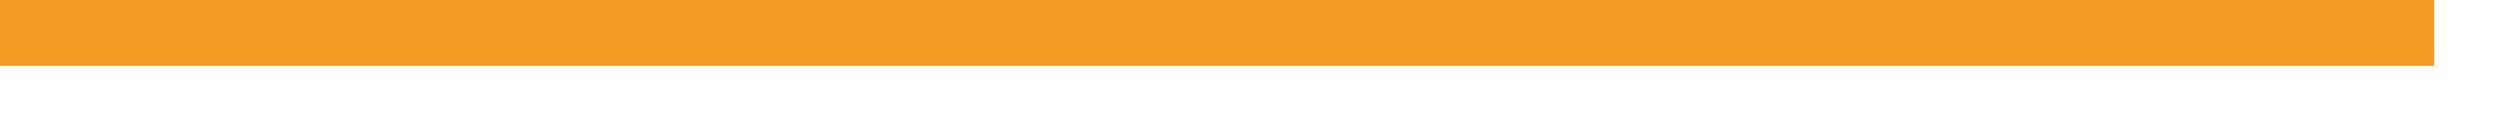
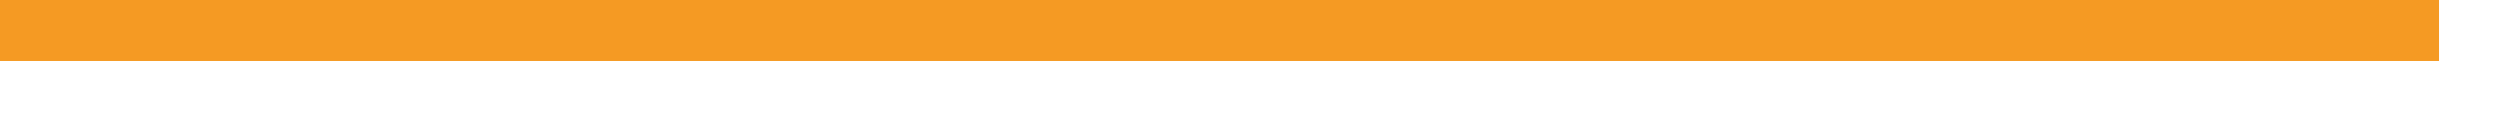
- <svg xmlns="http://www.w3.org/2000/svg" version="1.1" width="38px" height="2px">
-   <g transform="matrix(1 0 0 1 -424 -364 )">
-     <path d="M 424 364.5  L 461 364.5  " stroke-width="1" stroke="#f59a23" fill="none" />
+ <svg xmlns="http://www.w3.org/2000/svg" version="1.1" width="41px" height="2px">
+   <g transform="matrix(1 0 0 1 -426 -300 )">
+     <path d="M 426 300.5  L 466 300.5  " stroke-width="1" stroke="#f59a23" fill="none" />
  </g>
</svg>
